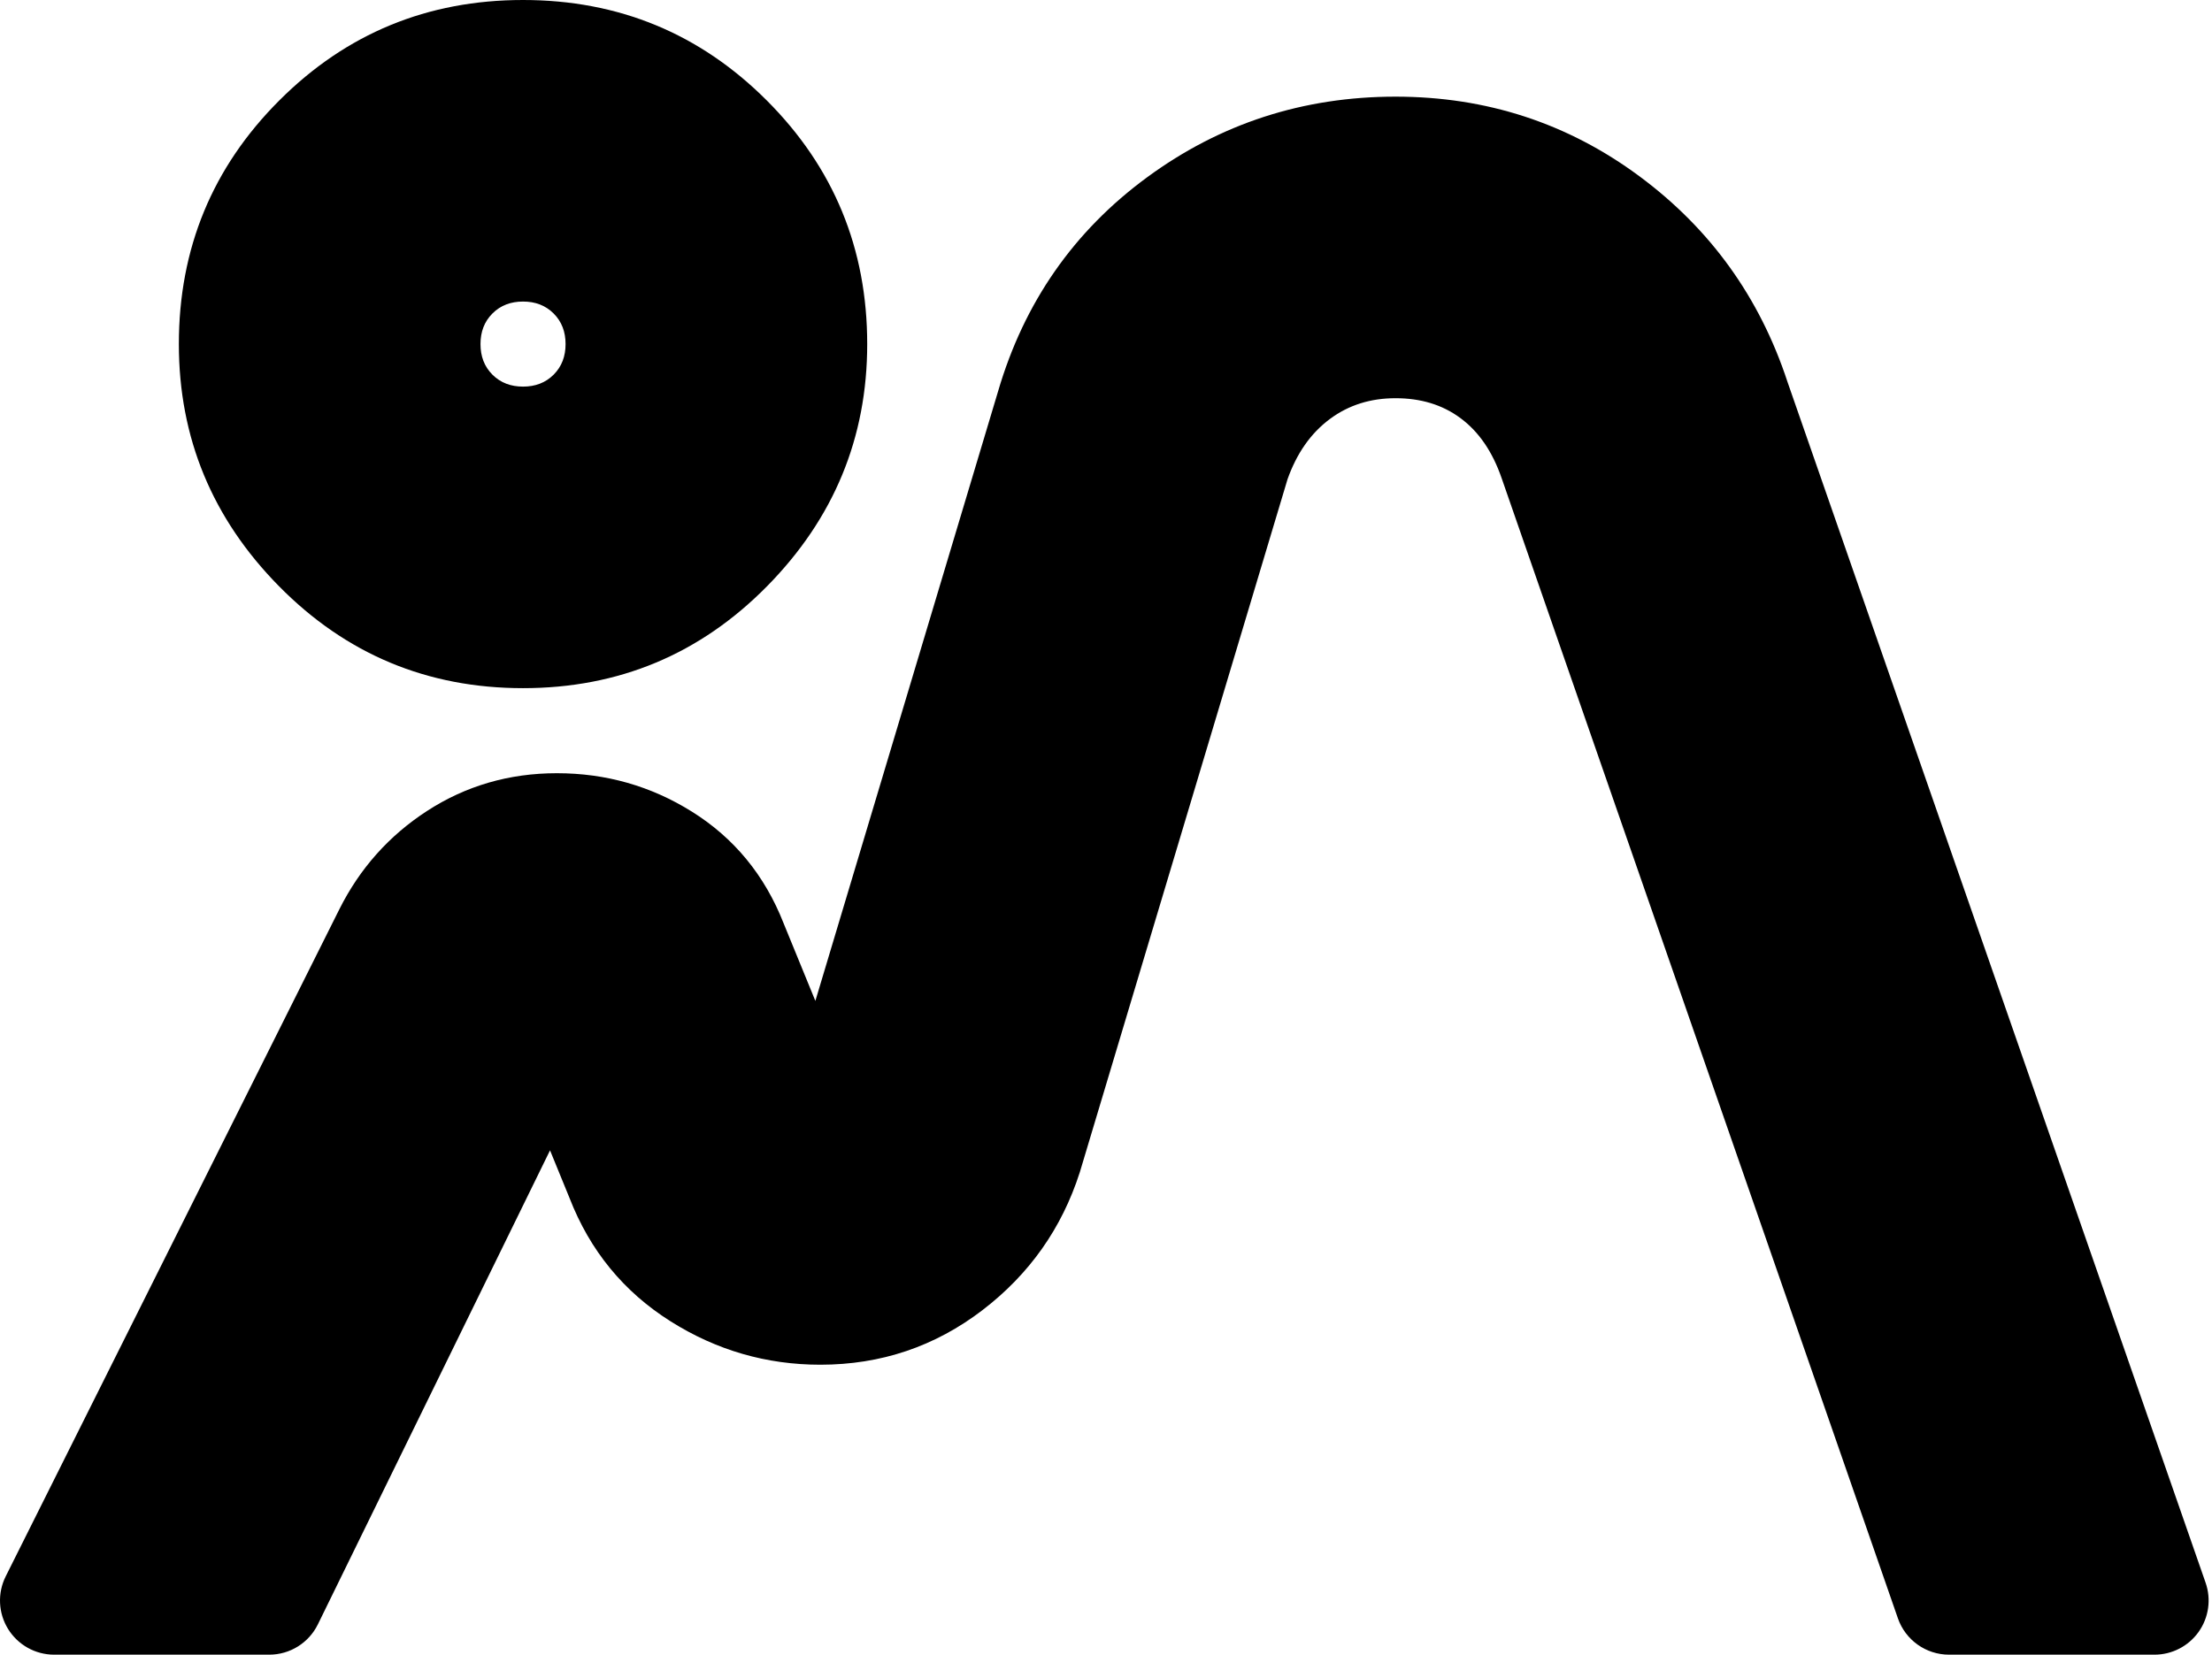
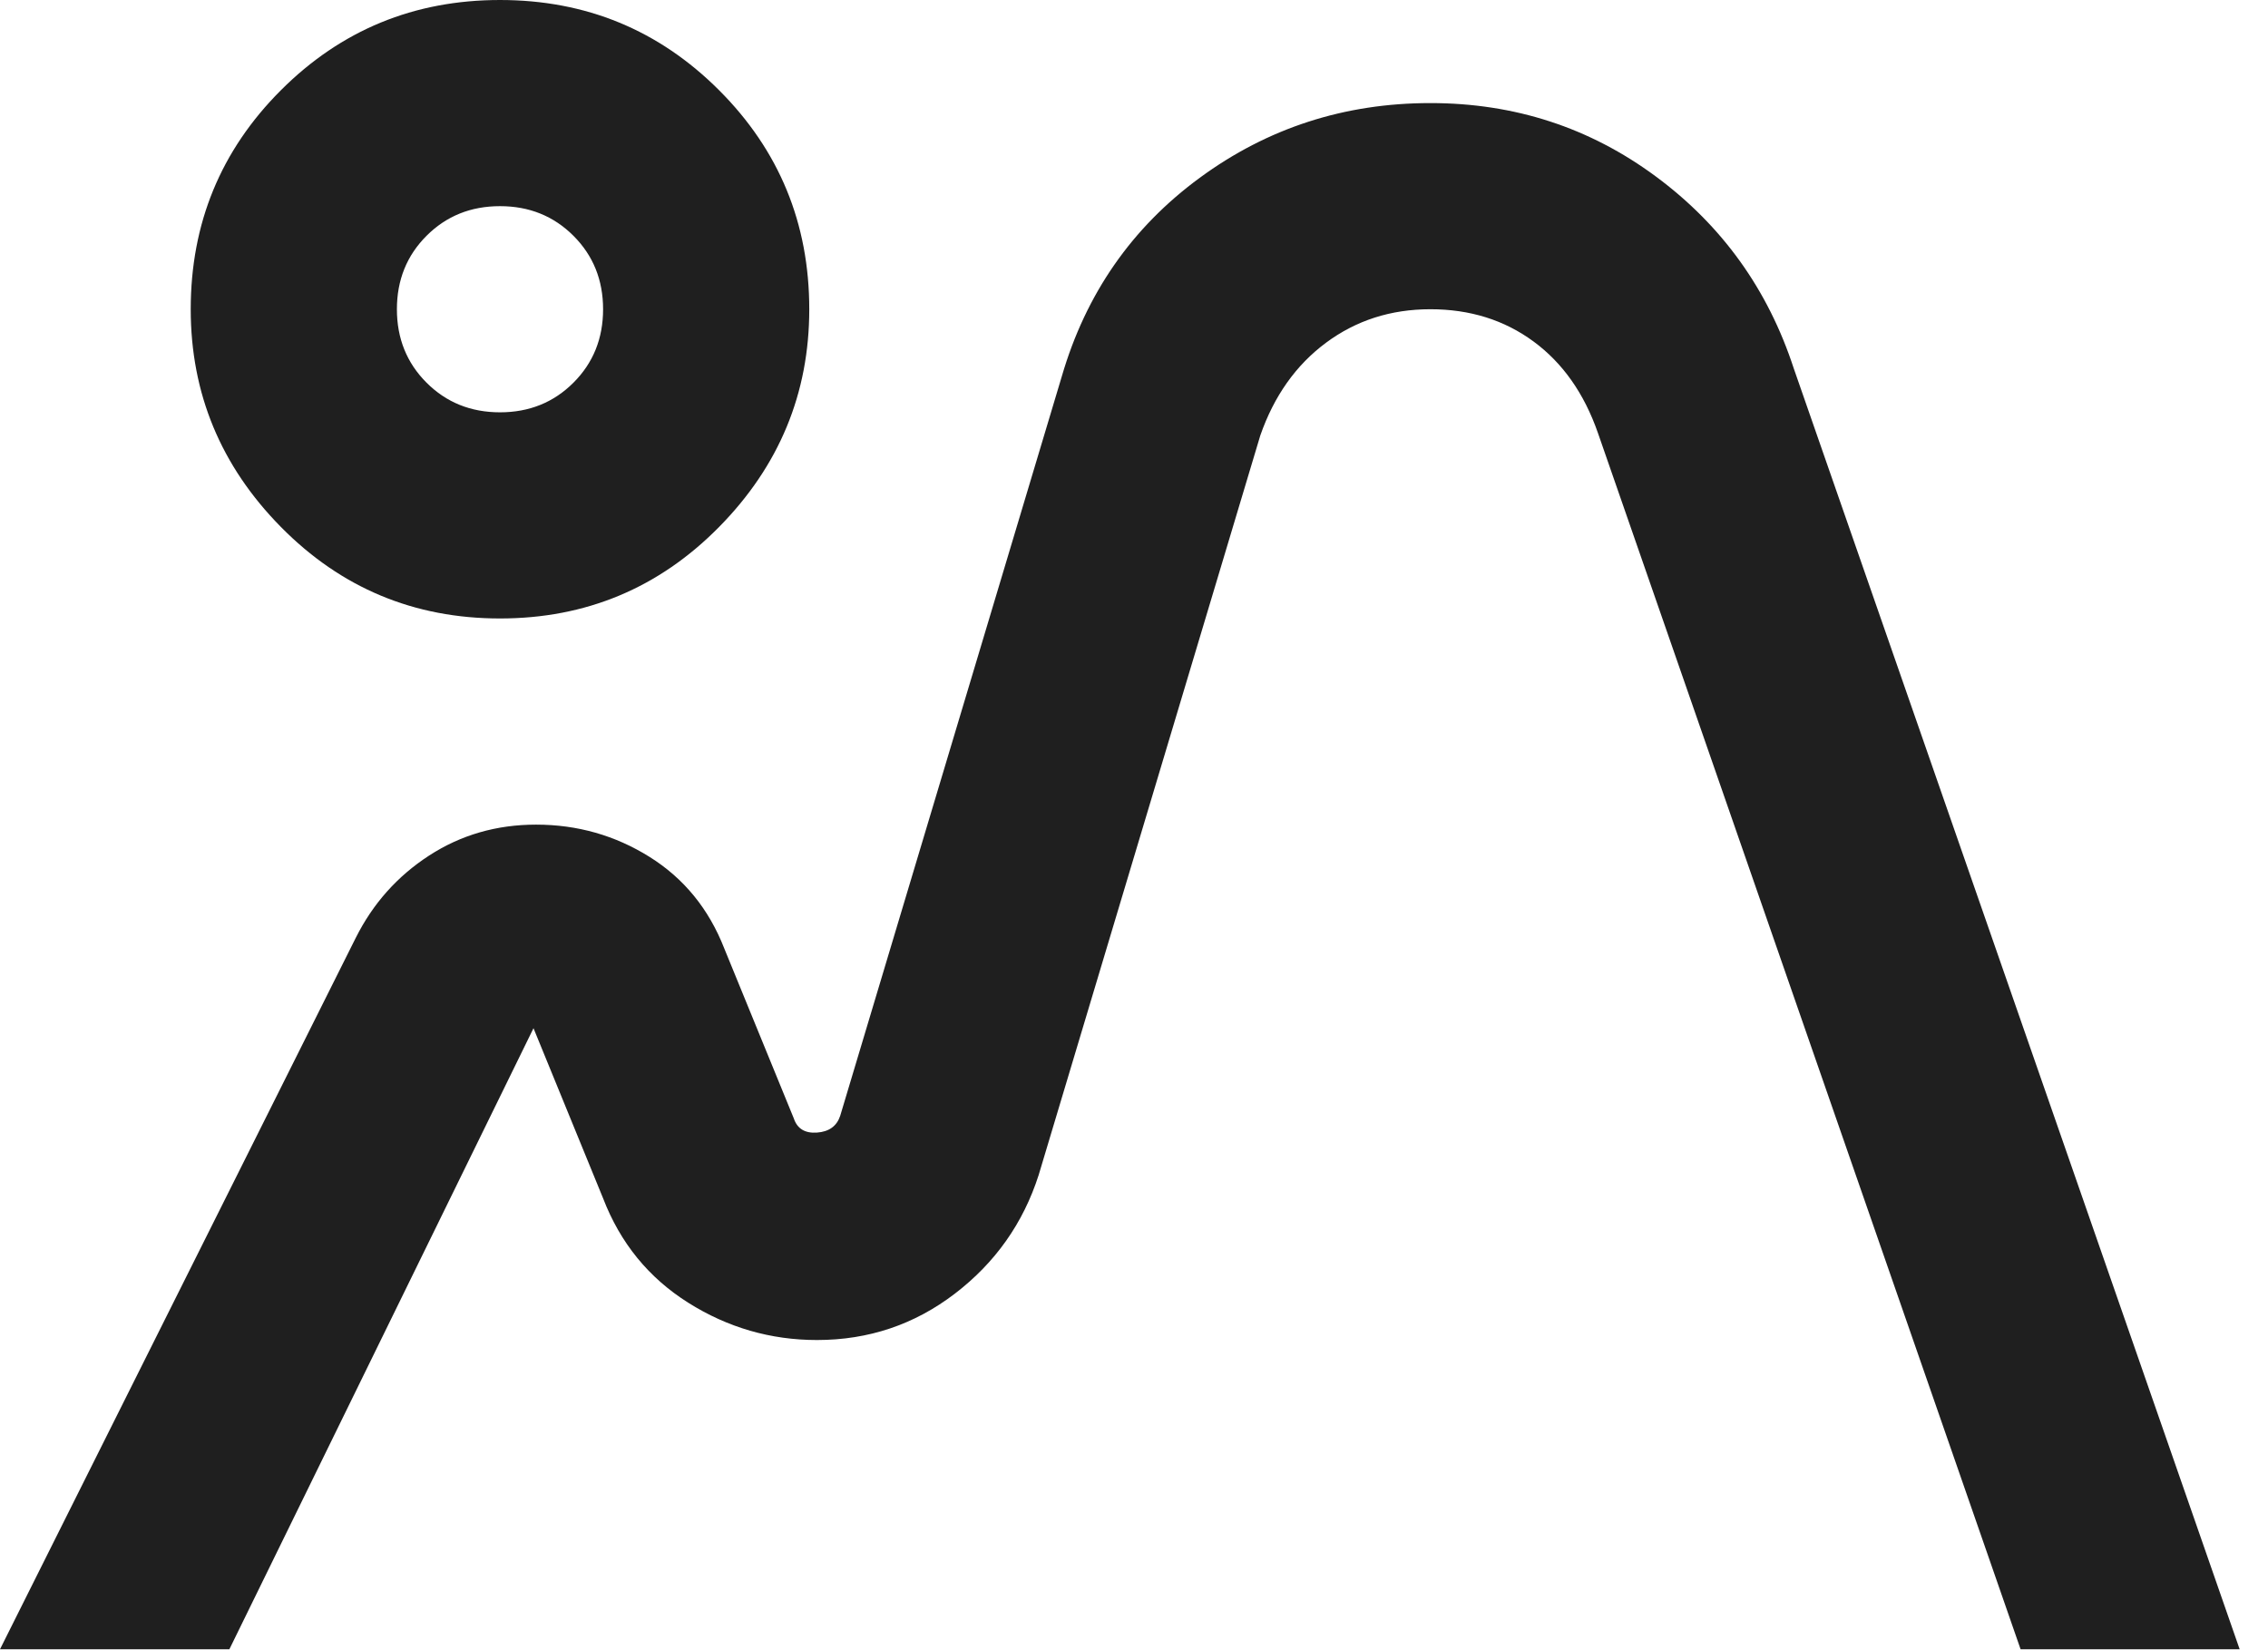
- <svg xmlns="http://www.w3.org/2000/svg" width="100%" height="100%" viewBox="0 0 572 428" version="1.1" xml:space="preserve" style="fill-rule:evenodd;clip-rule:evenodd;stroke-linejoin:round;stroke-miterlimit:2;">
-   <g transform="matrix(1,0,0,1,-254.437,-326)">
-     <g transform="matrix(0.625,0,0,0.625,239.688,840)">
-       <path d="M360.952,-408.167L436.513,-660.33C447.283,-697.212 467.887,-726.769 498.244,-749.056C528.481,-771.256 562.724,-782.4 601,-782.4C638.648,-782.4 672.247,-771.401 701.828,-749.504C731.248,-727.725 751.726,-699.286 763.225,-664.162L936.155,-167.364C938.539,-160.514 937.46,-152.934 933.258,-147.023C929.056,-141.111 922.253,-137.6 915,-137.6L830,-137.6C820.463,-137.6 811.971,-143.639 808.841,-152.648L644.843,-624.642C641.141,-635.286 635.598,-643.669 627.73,-649.453C620.173,-655.01 611.224,-657.6 601,-657.6C590.738,-657.6 581.666,-654.819 573.858,-649.019C565.79,-643.025 560.06,-634.634 556.308,-624.071L470.457,-337.57L470.325,-337.145C462.901,-314.047 449.507,-295.066 430.121,-280.217C410.463,-265.16 388.096,-257.6 363,-257.6C340.701,-257.6 320.05,-263.576 301.054,-275.551C281.646,-287.786 267.66,-304.821 259.183,-326.725L251.168,-346.319L155.118,-150.15C151.357,-142.469 143.552,-137.6 135,-137.6L46,-137.6C38.237,-137.6 31.027,-141.62 26.945,-148.224C22.864,-154.828 22.493,-163.074 25.965,-170.018L163.965,-446.018C172.463,-463.013 184.589,-476.595 200.31,-486.793C216.273,-497.147 234.155,-502.4 254,-502.4C274.32,-502.4 292.939,-497.079 309.872,-486.495C327.249,-475.634 339.944,-460.293 347.792,-440.335L360.952,-408.167ZM240,-537.6C200.41,-537.6 166.762,-551.664 139.049,-579.774C111.379,-607.838 97.6,-641.263 97.6,-680C97.6,-719.55 111.476,-753.154 139.161,-780.839C166.846,-808.524 200.45,-822.4 240,-822.4C279.55,-822.4 313.154,-808.524 340.839,-780.839C368.524,-753.154 382.4,-719.55 382.4,-680C382.4,-641.263 368.621,-607.838 340.951,-579.774C313.238,-551.664 279.59,-537.6 240,-537.6ZM240,-662.4C245.012,-662.4 249.271,-663.949 252.661,-667.339C256.051,-670.729 257.6,-674.988 257.6,-680C257.6,-685.012 256.051,-689.271 252.661,-692.661C249.271,-696.051 245.012,-697.6 240,-697.6C234.988,-697.6 230.729,-696.051 227.339,-692.661C223.949,-689.271 222.4,-685.012 222.4,-680C222.4,-674.988 223.949,-670.729 227.339,-667.339C230.729,-663.949 234.988,-662.4 240,-662.4Z" />
+ <svg xmlns="http://www.w3.org/2000/svg" width="100%" height="100%" viewBox="0 0 22 16" version="1.1" xml:space="preserve" style="fill-rule:evenodd;clip-rule:evenodd;stroke-linejoin:round;stroke-miterlimit:2;">
+   <g transform="matrix(1,0,0,1,-599.941,-530.335)">
+     <g transform="matrix(0.025,0,0,0.025,598.791,550.335)">
+       <path d="M46,-160L184,-436C190.667,-449.333 200.167,-460 212.5,-468C224.833,-476 238.667,-480 254,-480C270,-480 284.667,-475.833 298,-467.5C311.333,-459.167 321,-447.333 327,-432L354,-366C355.333,-362 358.333,-360.167 363,-360.5C367.667,-360.833 370.667,-363 372,-367L458,-654C467.333,-686 485.167,-711.667 511.5,-731C537.833,-750.333 567.667,-760 601,-760C633.667,-760 662.833,-750.5 688.5,-731.5C714.167,-712.5 732,-687.667 742,-657L915,-160L830,-160L666,-632C660.667,-647.333 652.333,-659.167 641,-667.5C629.667,-675.833 616.333,-680 601,-680C585.667,-680 572.167,-675.667 560.5,-667C548.833,-658.333 540.333,-646.333 535,-631L449,-344C443,-325.333 432.167,-310 416.5,-298C400.833,-286 383,-280 363,-280C345,-280 328.333,-284.833 313,-294.5C297.667,-304.167 286.667,-317.667 280,-335L253,-401L135,-160L46,-160ZM240,-560C206.667,-560 178.333,-571.833 155,-595.5C131.667,-619.167 120,-647.333 120,-680C120,-713.333 131.667,-741.667 155,-765C178.333,-788.333 206.667,-800 240,-800C273.333,-800 301.667,-788.333 325,-765C348.333,-741.667 360,-713.333 360,-680C360,-647.333 348.333,-619.167 325,-595.5C301.667,-571.833 273.333,-560 240,-560ZM240,-640C251.333,-640 260.833,-643.833 268.5,-651.5C276.167,-659.167 280,-668.667 280,-680C280,-691.333 276.167,-700.833 268.5,-708.5C260.833,-716.167 251.333,-720 240,-720C228.667,-720 219.167,-716.167 211.5,-708.5C203.833,-700.833 200,-691.333 200,-680C200,-668.667 203.833,-659.167 211.5,-651.5C219.167,-643.833 228.667,-640 240,-640Z" style="fill:rgb(31,31,31);fill-rule:nonzero;" />
    </g>
  </g>
</svg>
